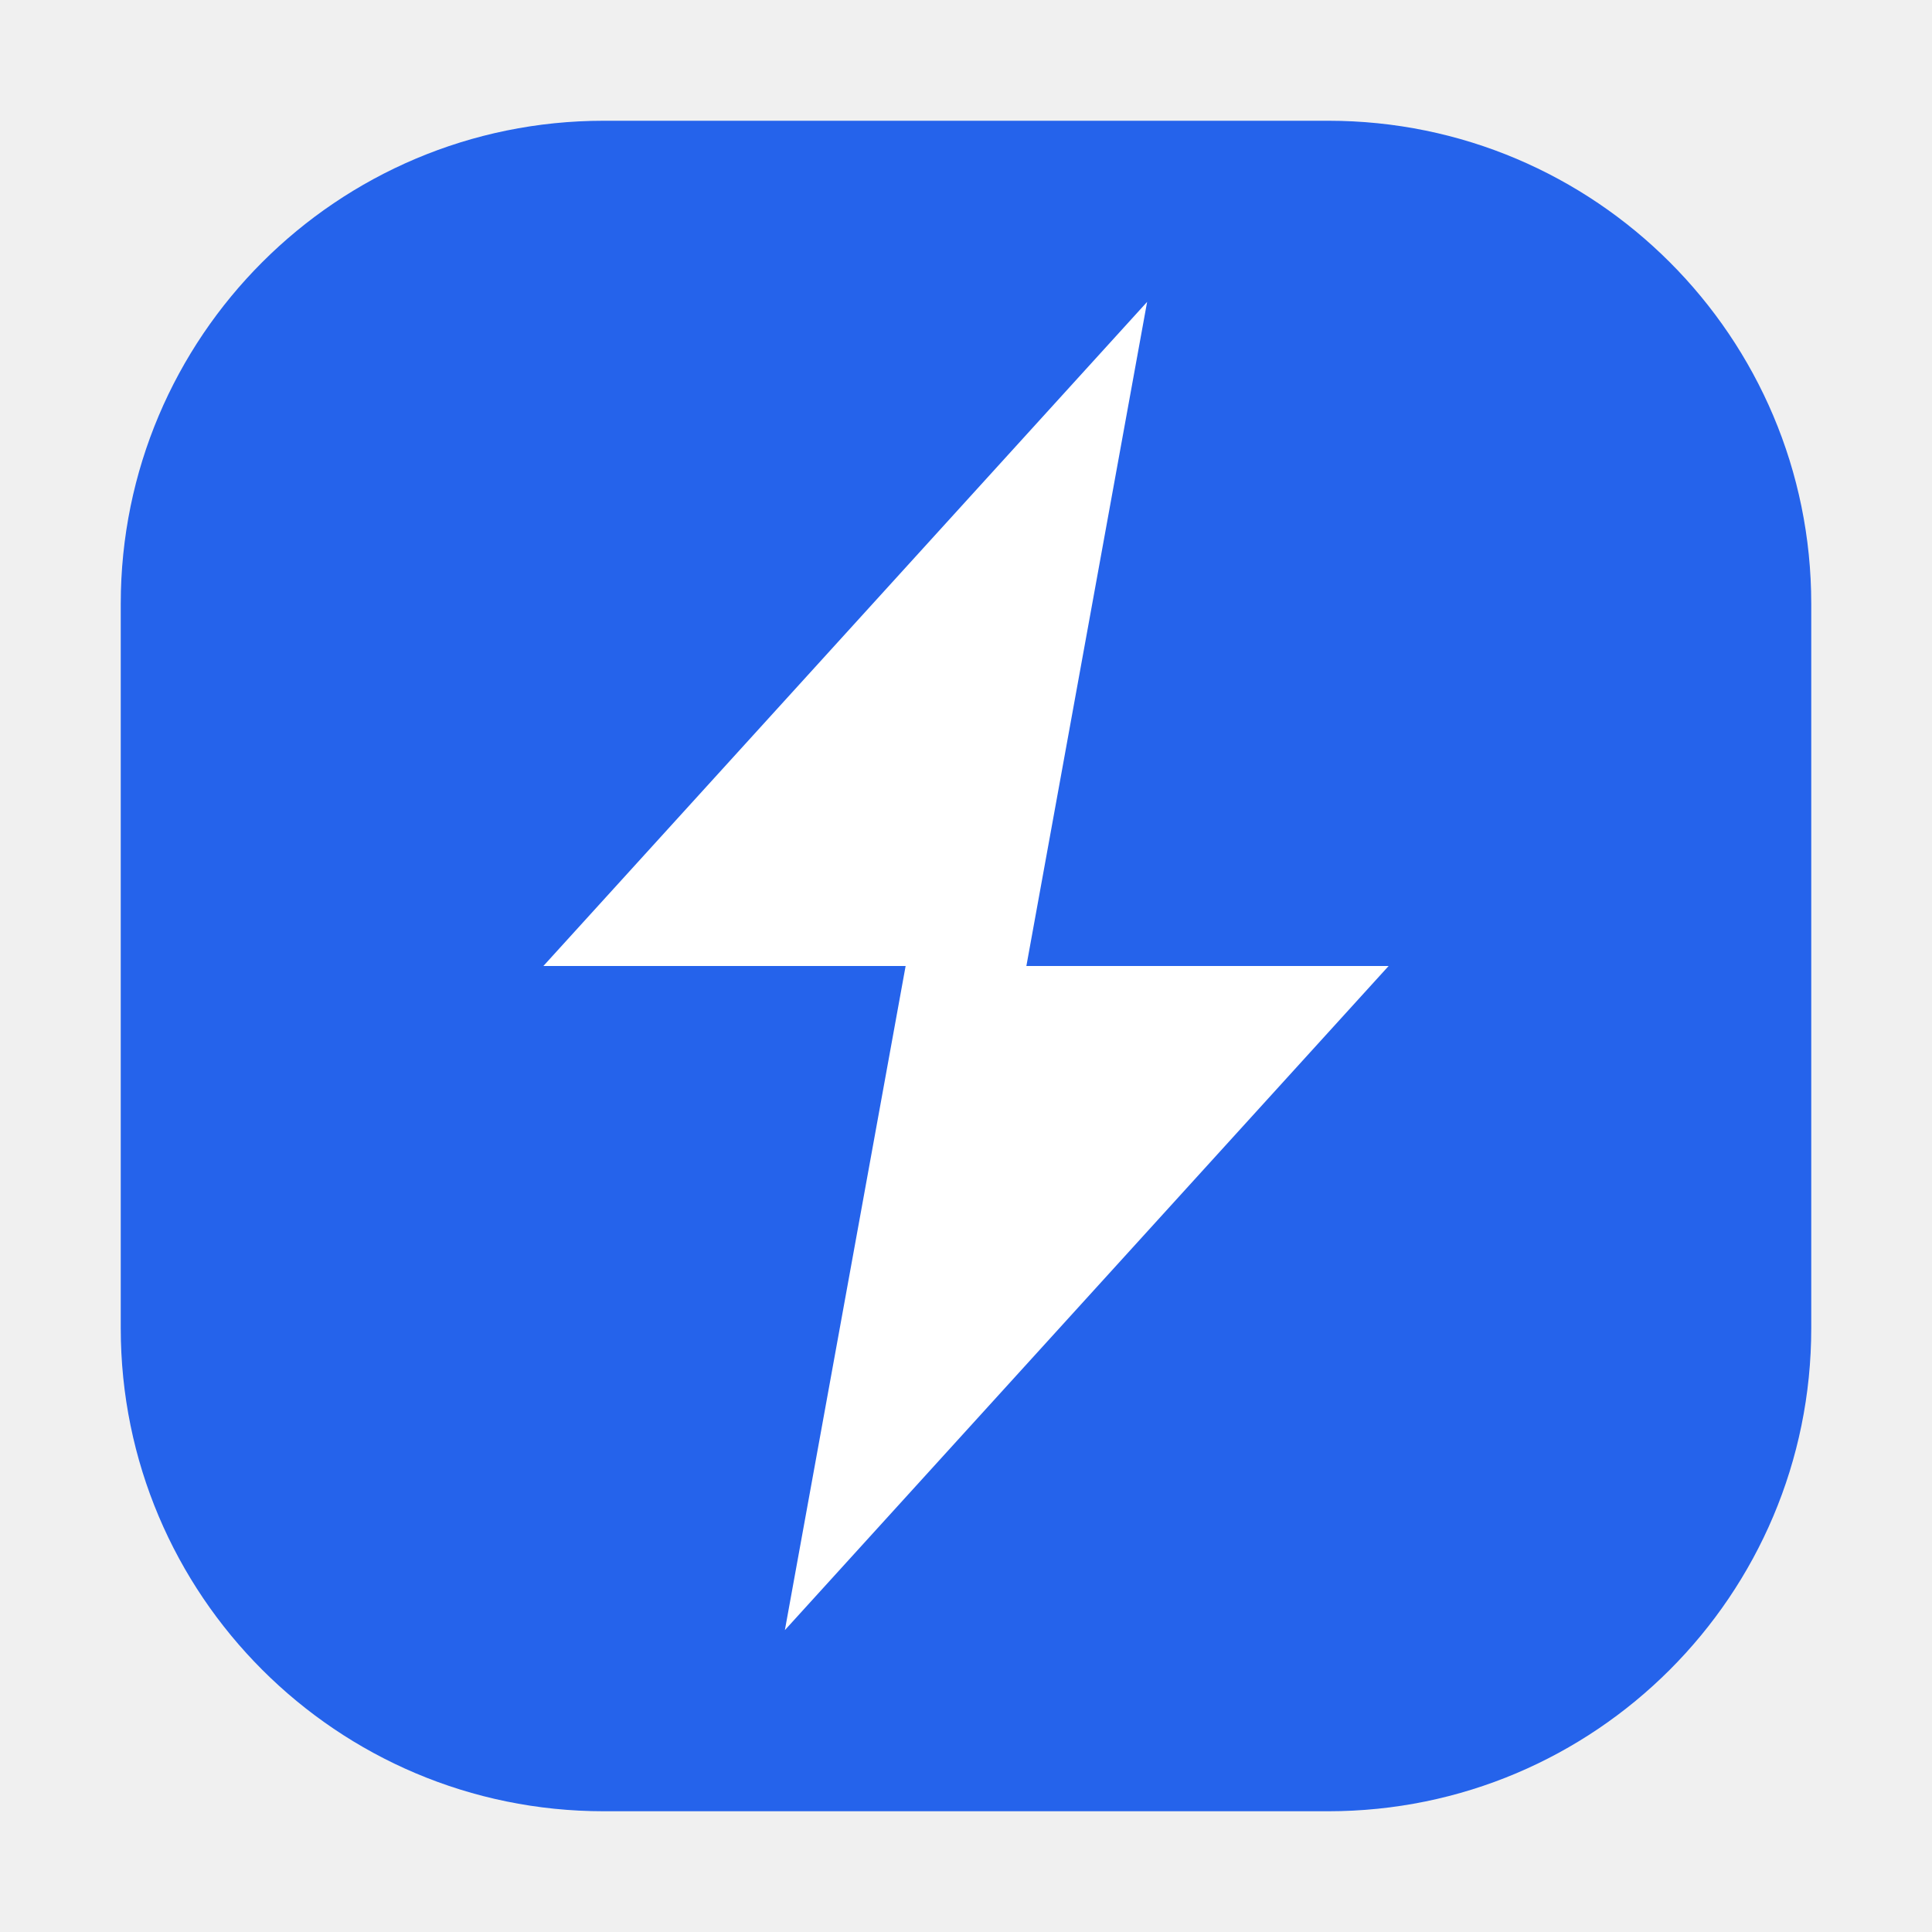
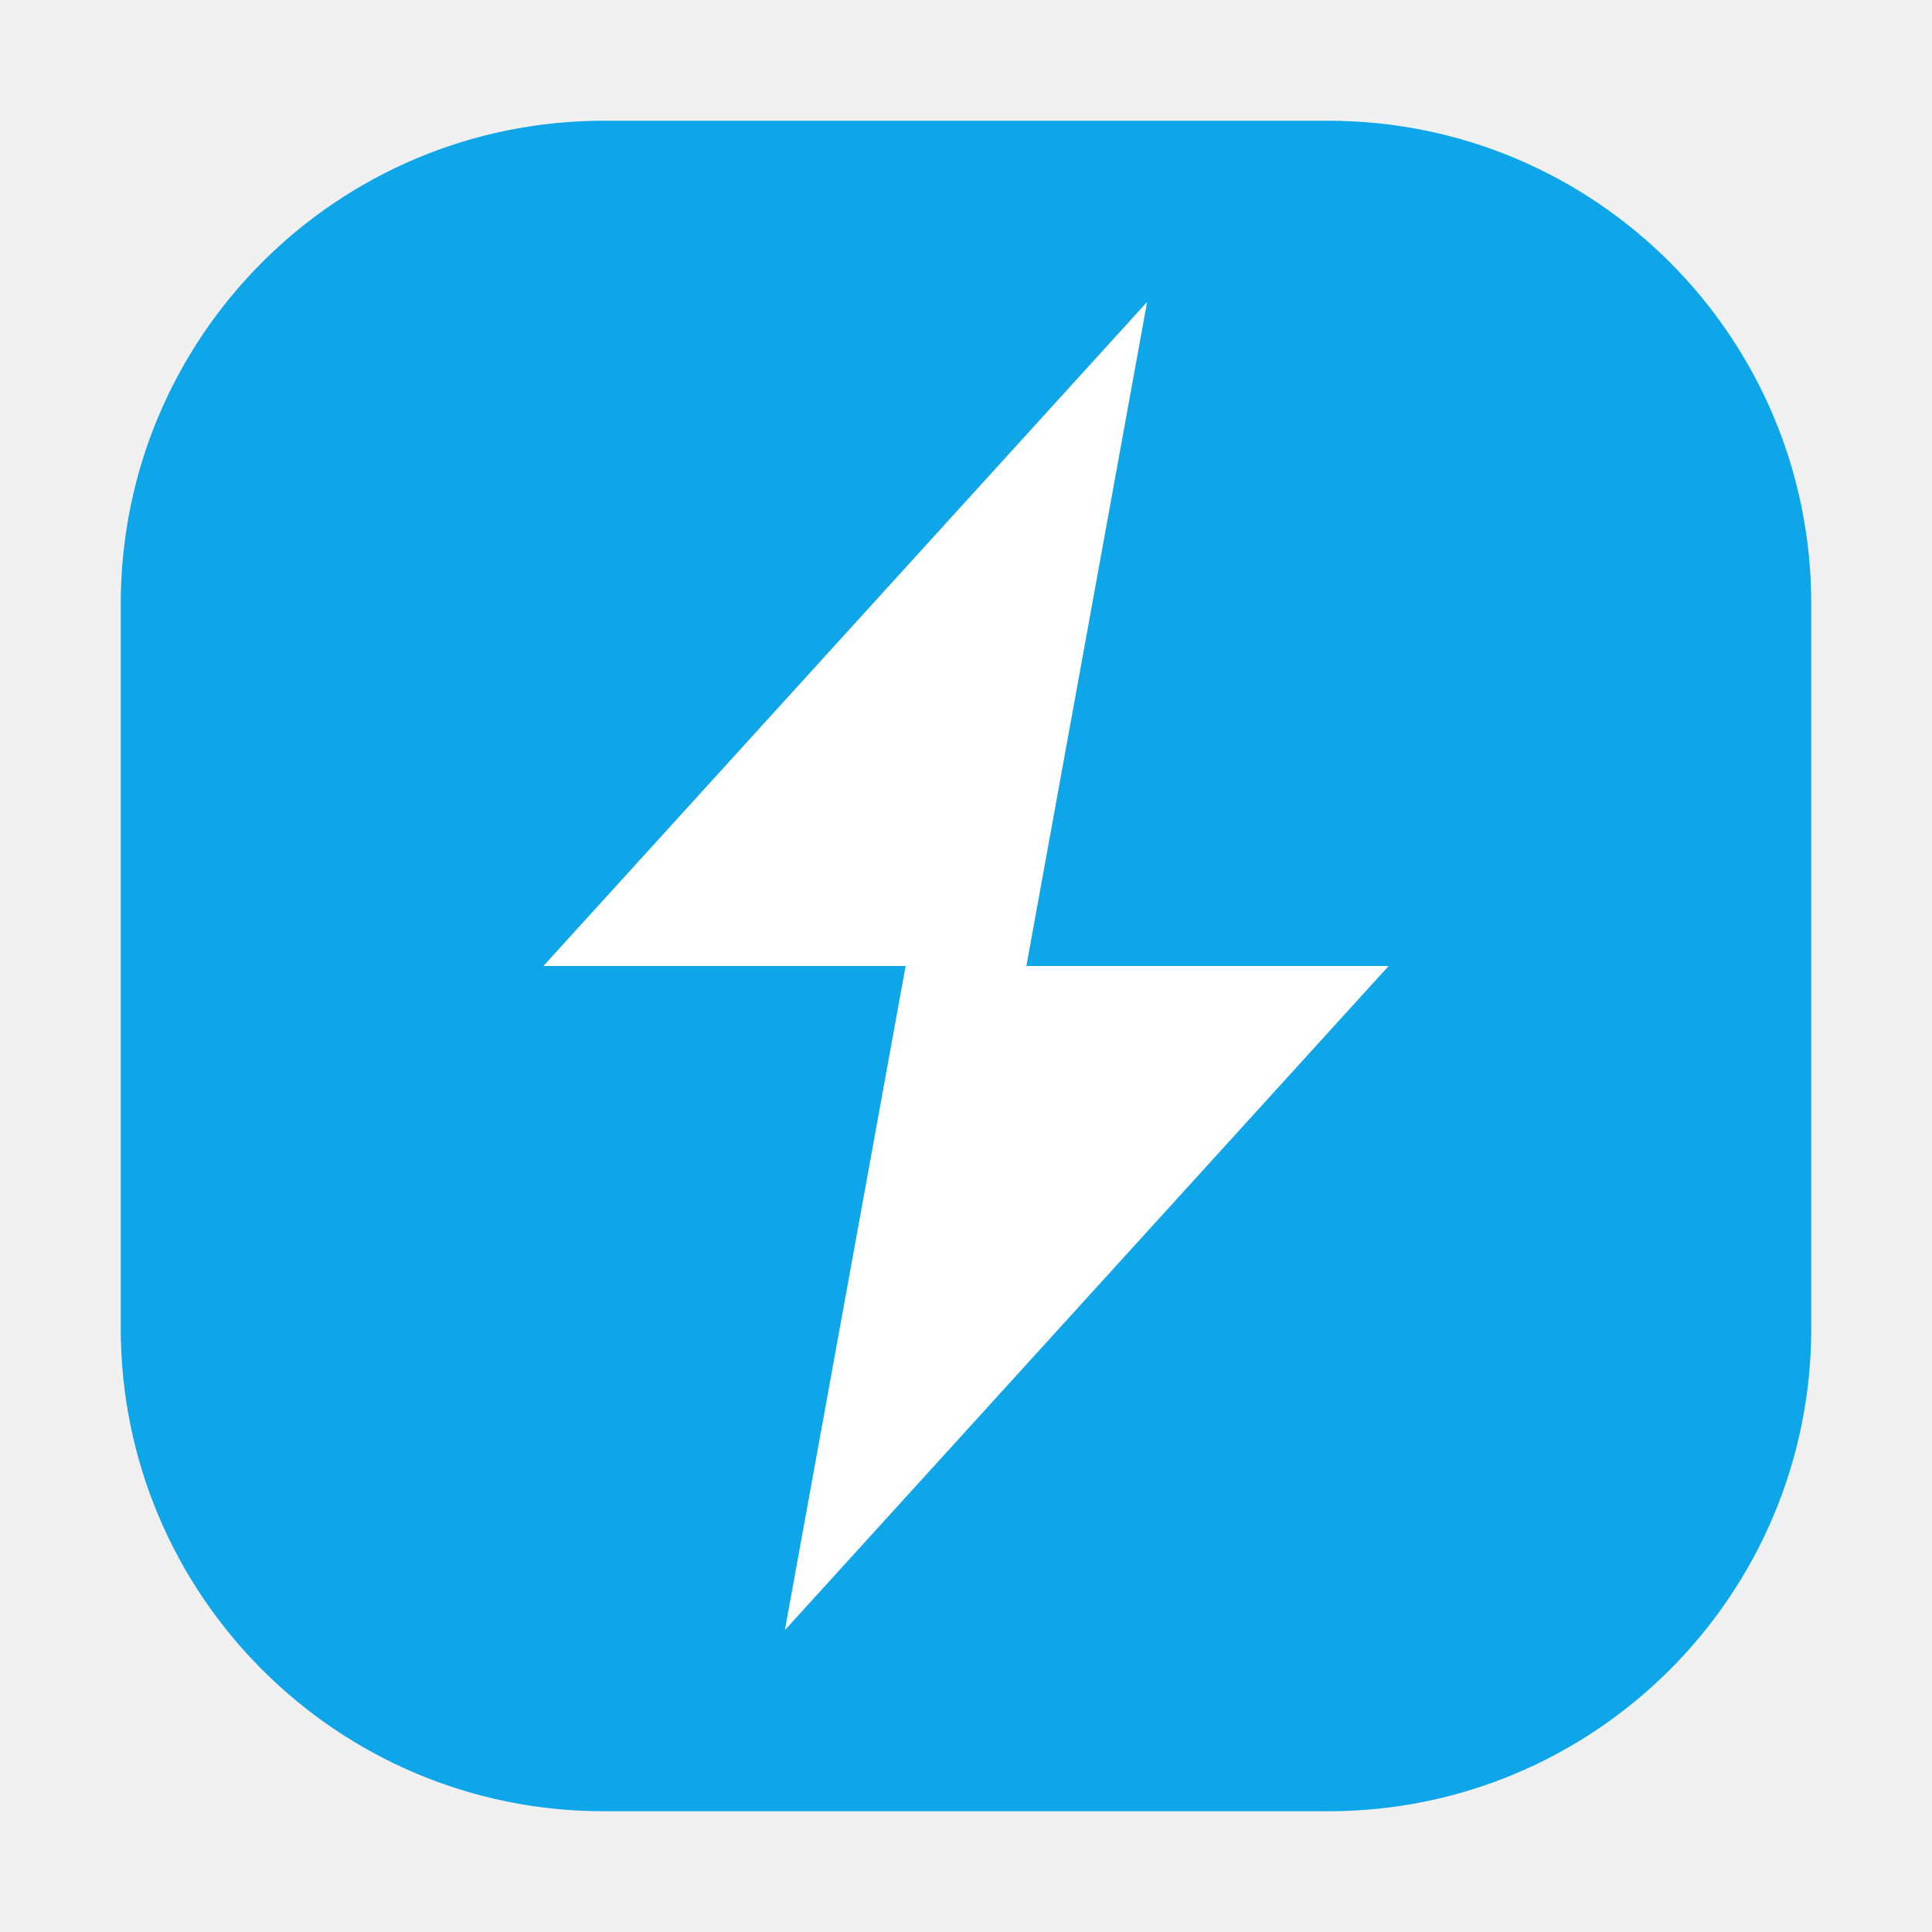
<svg xmlns="http://www.w3.org/2000/svg" viewBox="0 0 64 64" width="64" height="64">
-   <rect x="4" y="4" width="56" height="56" rx="16" fill="#2563eb" />
+   <rect x="4" y="4" width="56" height="56" rx="16" fill="#0ea5e9" />
  <polygon points="38,10 18,32 30,32 26,54 46,32 34,32" fill="#fff" />
</svg>
